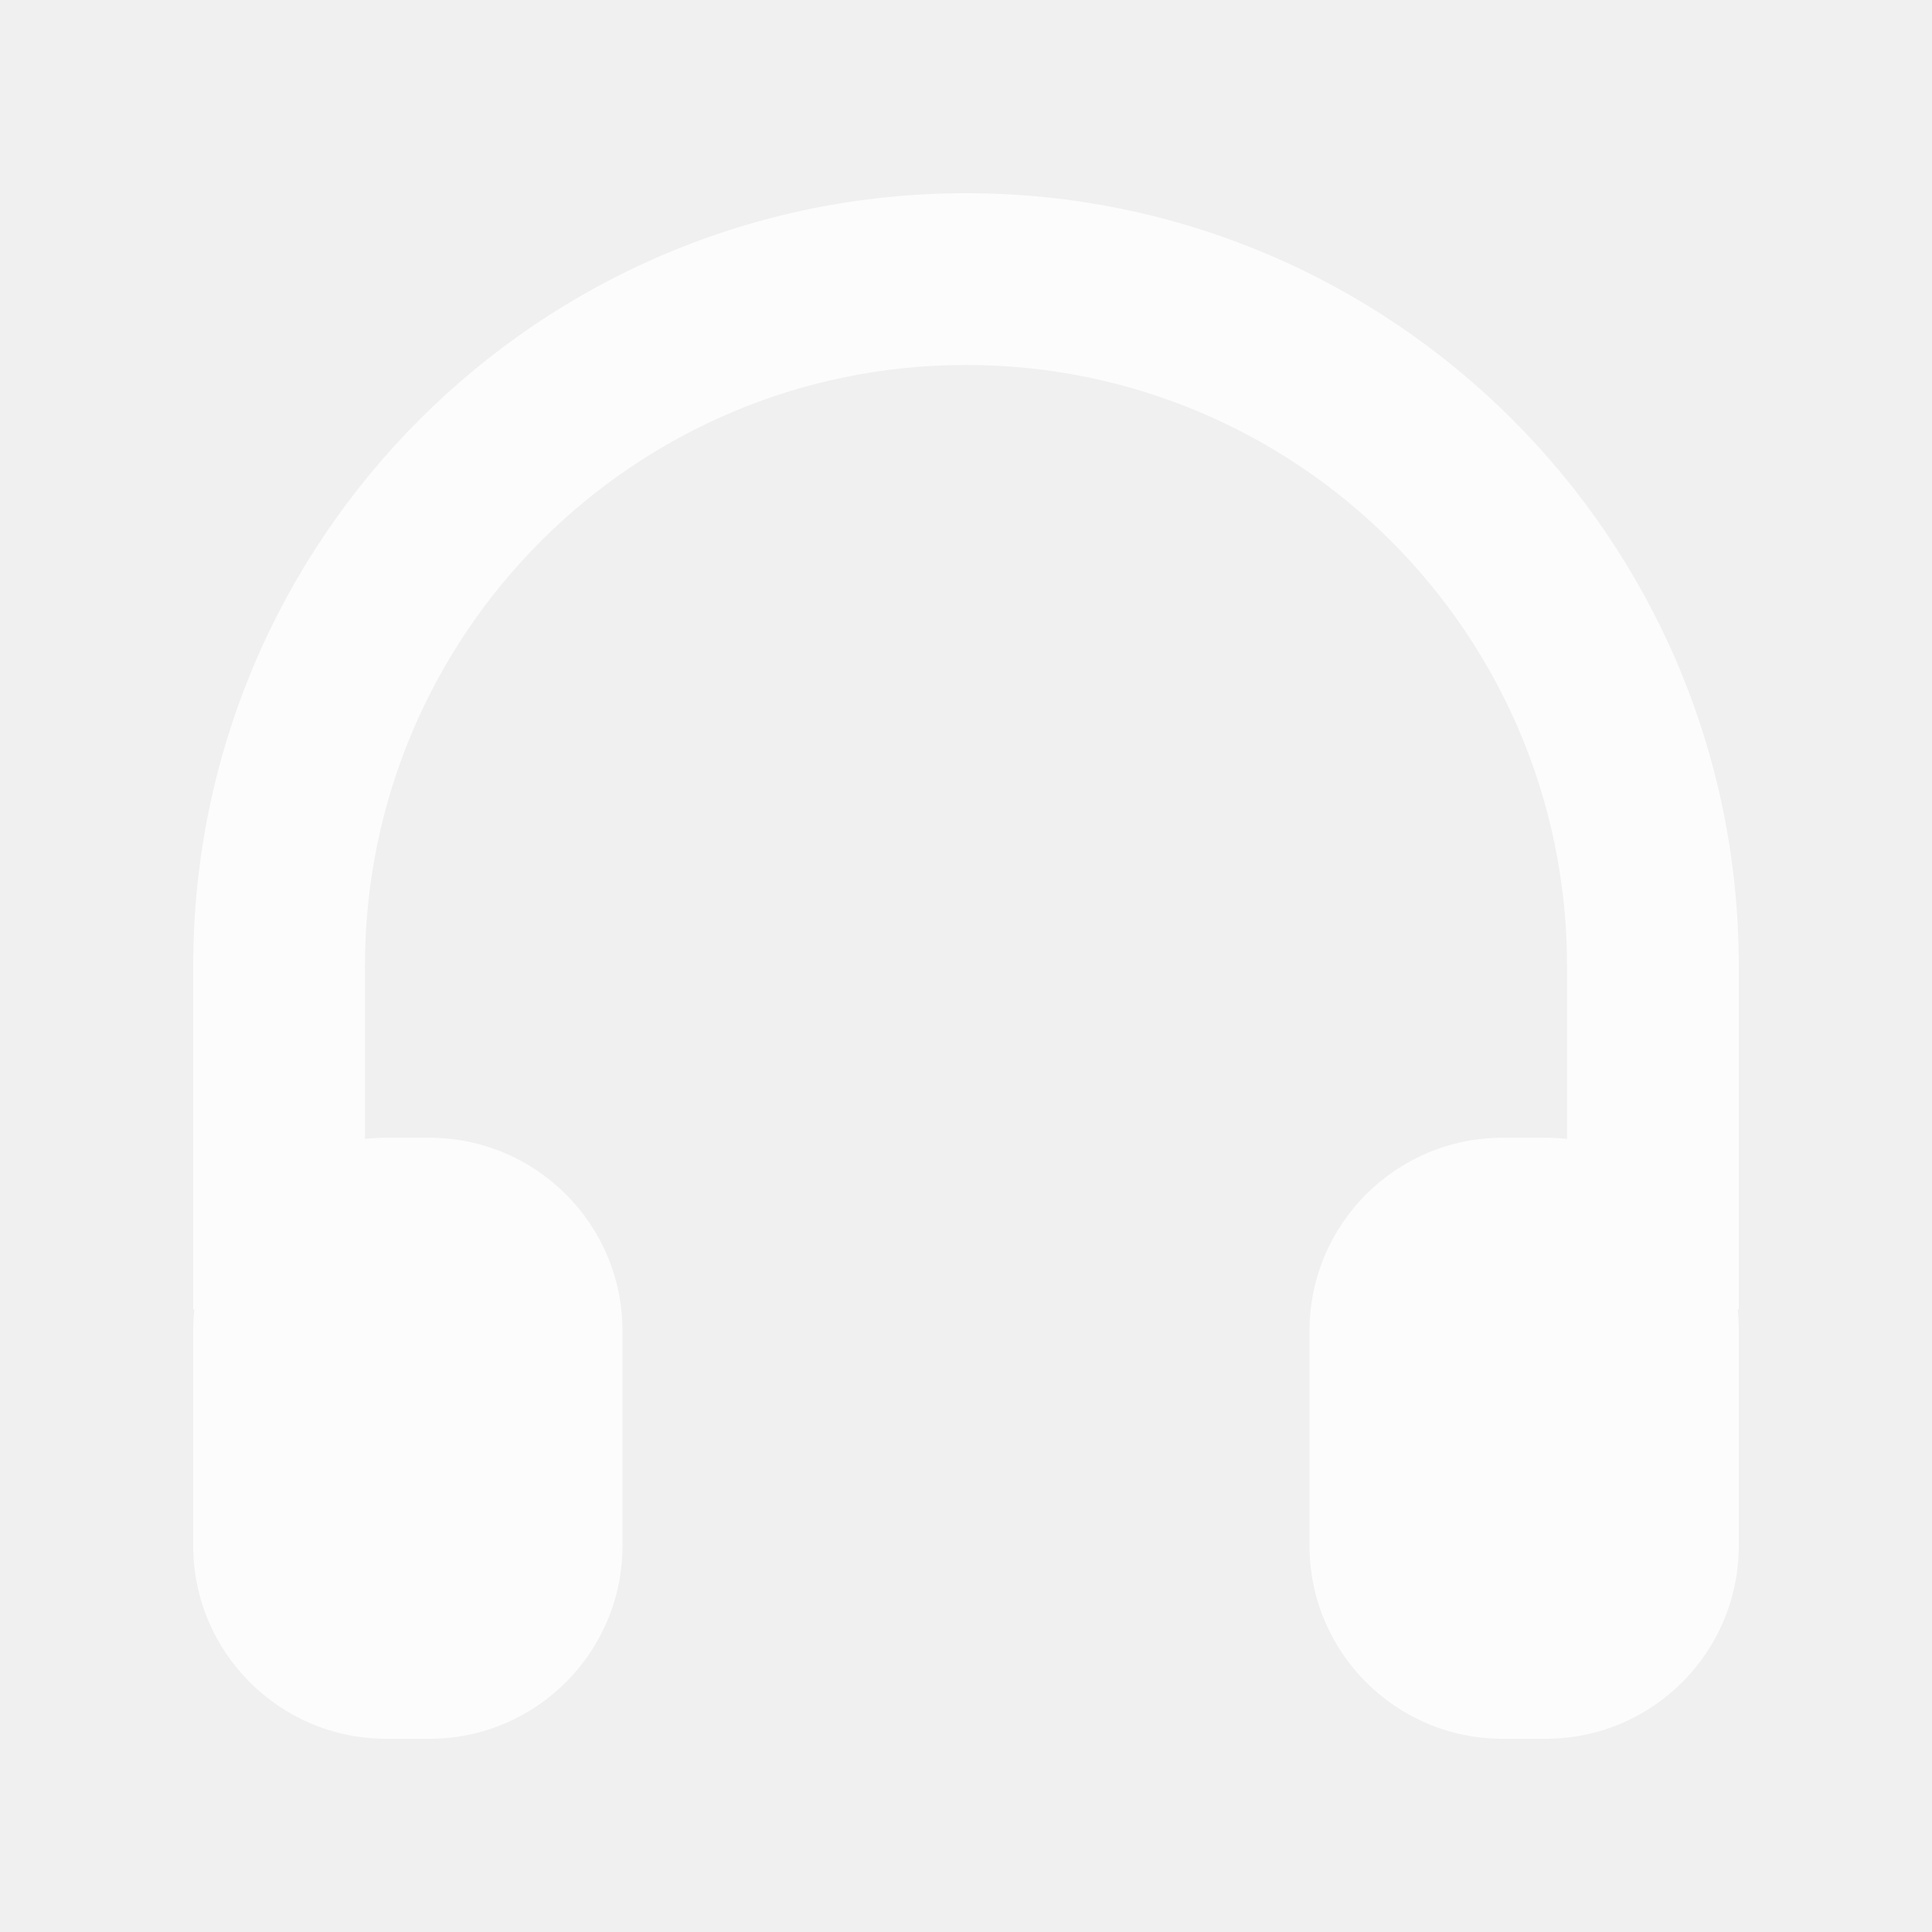
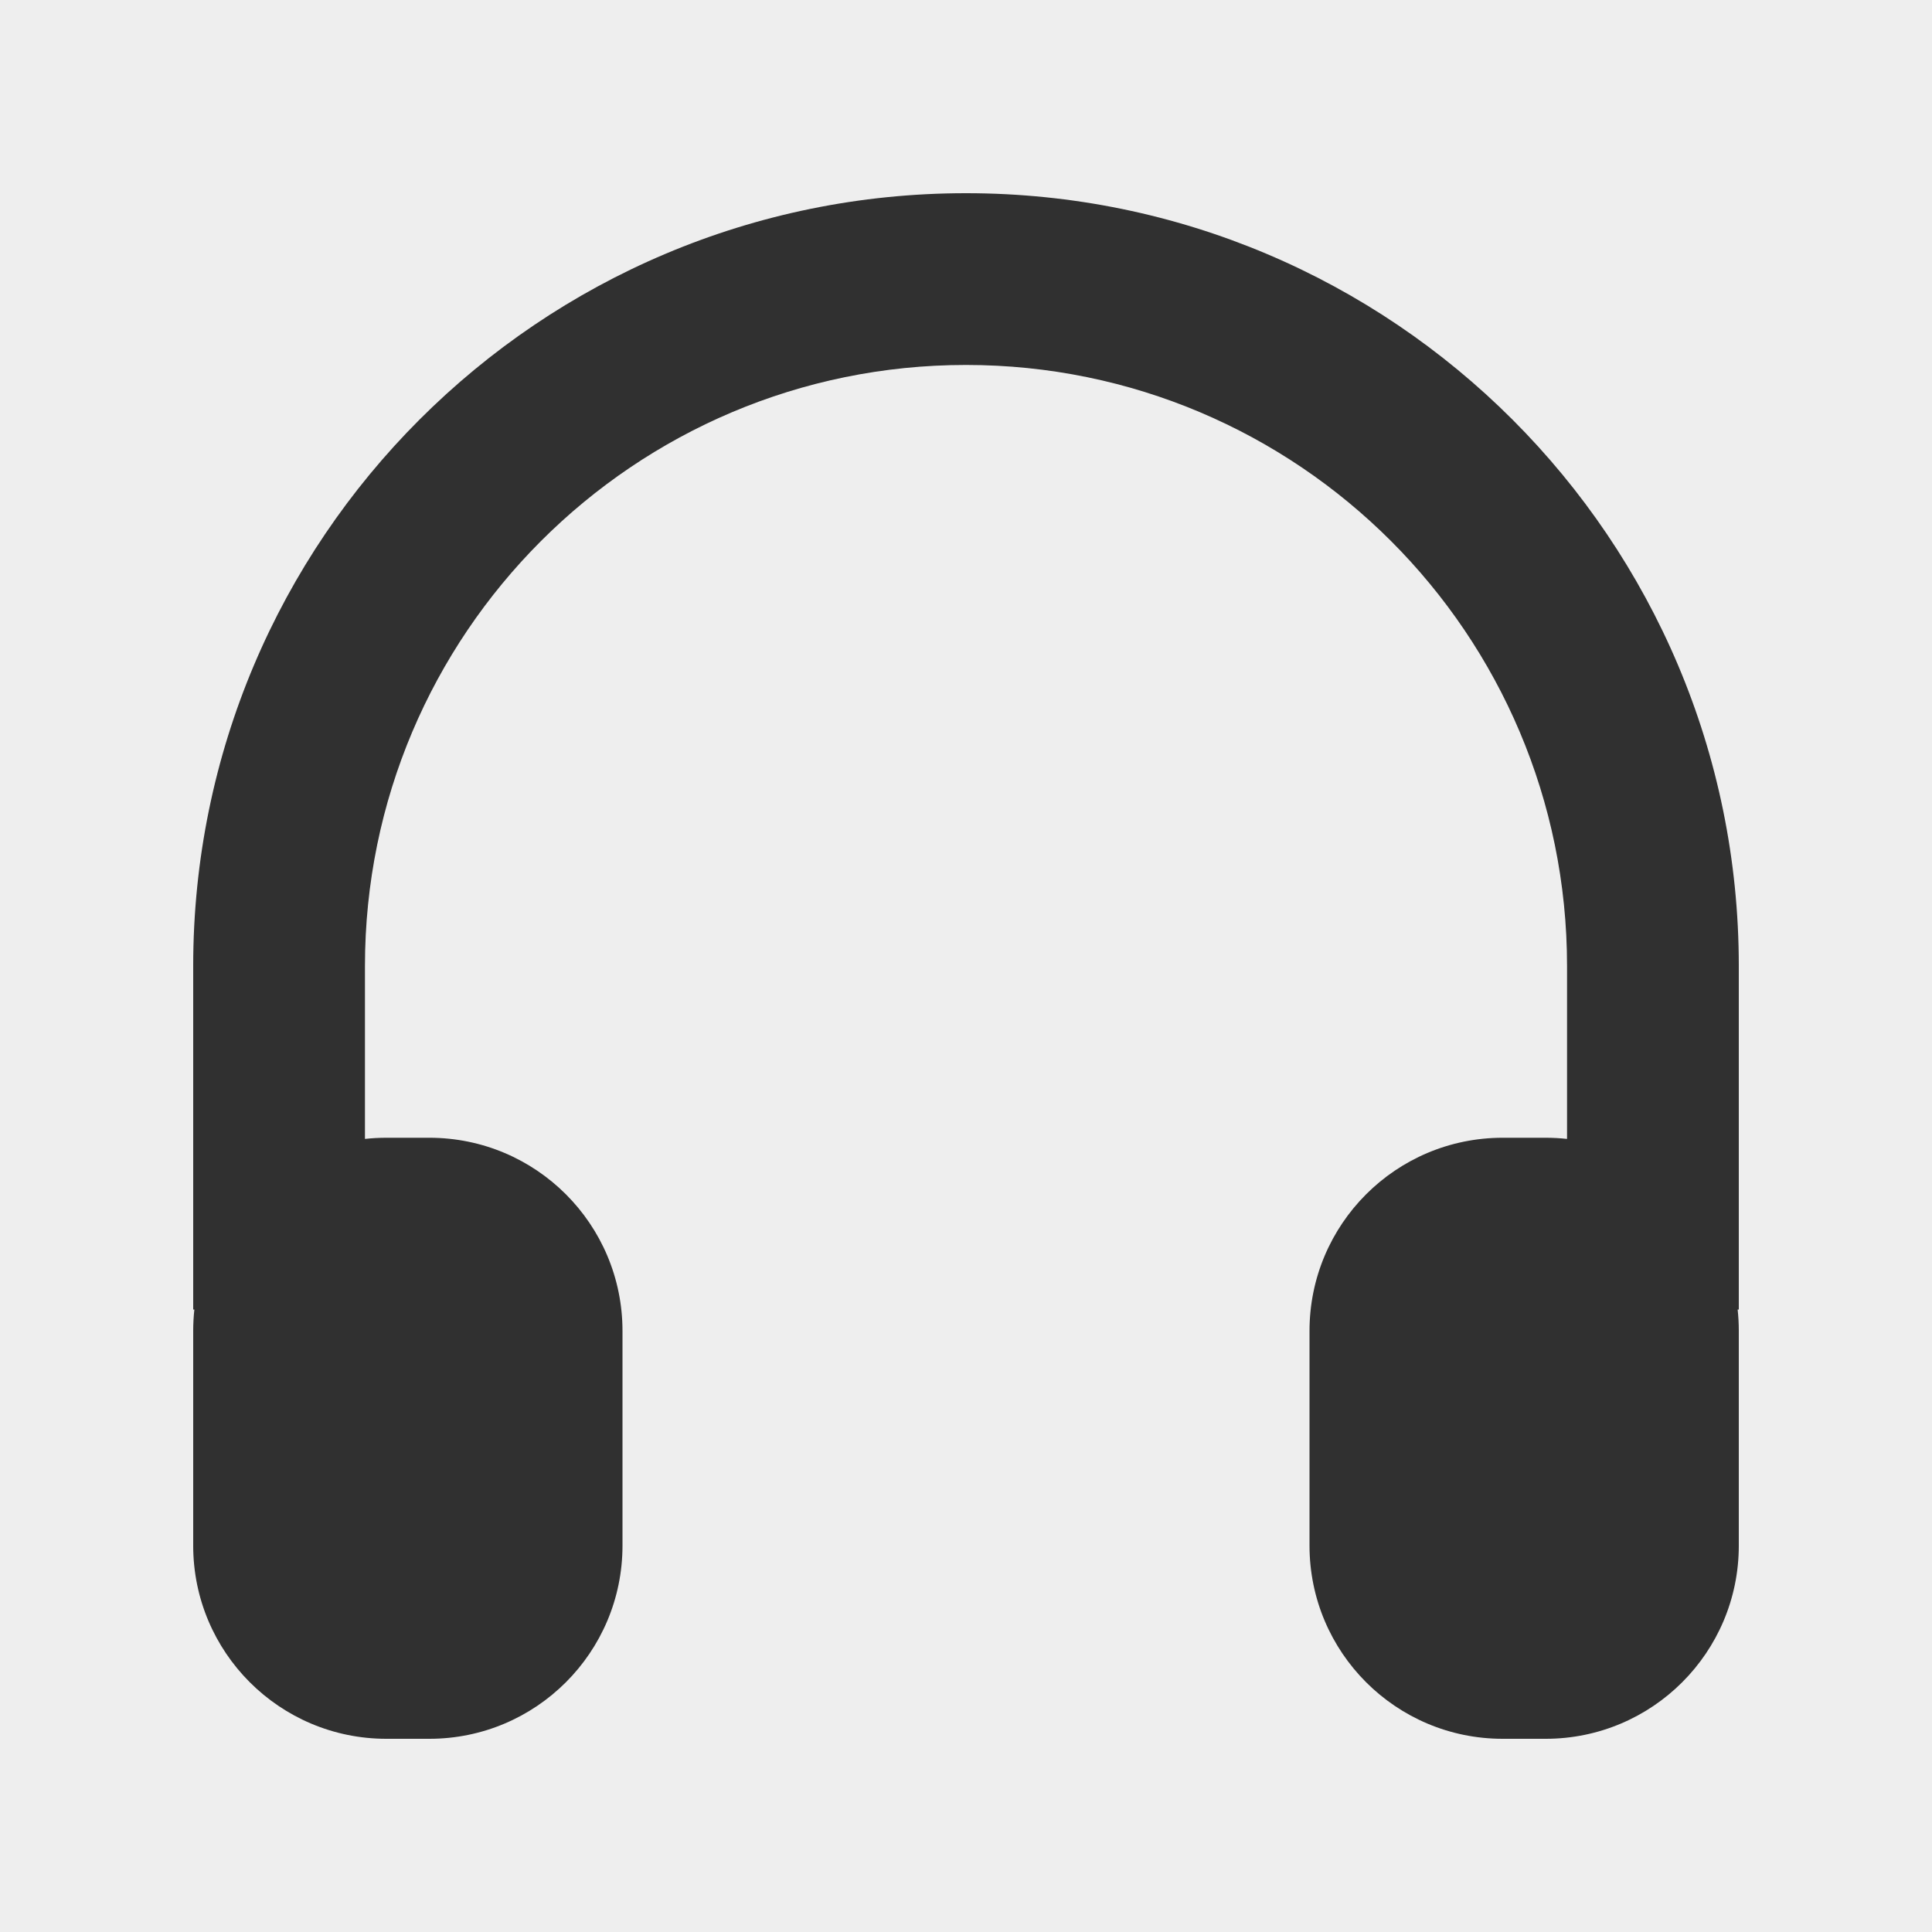
- <svg xmlns="http://www.w3.org/2000/svg" width="20" height="20" viewBox="0 0 20 20" fill="none">
-   <rect width="20" height="20" fill="white" fill-opacity="0.01" />
-   <path opacity="0.8" fill-rule="evenodd" clip-rule="evenodd" d="M17.988 13.556H18V10C18 5.582 14.418 2 10 2C5.582 2 2 5.582 2 10V13.556H2.012C2.004 13.629 2 13.703 2 13.778V16C2 17.105 2.895 18 4 18H4.444C5.549 18 6.444 17.105 6.444 16V13.778C6.444 12.673 5.549 11.778 4.444 11.778H4C3.925 11.778 3.851 11.782 3.778 11.79V10C3.778 6.564 6.564 3.778 10 3.778C13.436 3.778 16.222 6.564 16.222 10V11.79C16.149 11.782 16.075 11.778 16 11.778H15.556C14.451 11.778 13.556 12.673 13.556 13.778V16C13.556 17.105 14.451 18 15.556 18H16C17.105 18 18 17.105 18 16V13.778C18 13.703 17.996 13.629 17.988 13.556Z" fill="white" />
+ <svg xmlns="http://www.w3.org/2000/svg" width="20" height="20" viewBox="0 0 20 20">
+   <rect width="20" height="20" fill-opacity="0.01" />
+   <path opacity="0.8" fill-rule="evenodd" clip-rule="evenodd" d="M17.988 13.556H18V10C18 5.582 14.418 2 10 2C5.582 2 2 5.582 2 10V13.556H2.012C2.004 13.629 2 13.703 2 13.778V16C2 17.105 2.895 18 4 18H4.444C5.549 18 6.444 17.105 6.444 16V13.778C6.444 12.673 5.549 11.778 4.444 11.778H4C3.925 11.778 3.851 11.782 3.778 11.79V10C3.778 6.564 6.564 3.778 10 3.778C13.436 3.778 16.222 6.564 16.222 10V11.79C16.149 11.782 16.075 11.778 16 11.778H15.556C14.451 11.778 13.556 12.673 13.556 13.778V16C13.556 17.105 14.451 18 15.556 18H16C17.105 18 18 17.105 18 16V13.778C18 13.703 17.996 13.629 17.988 13.556Z" />
</svg>
